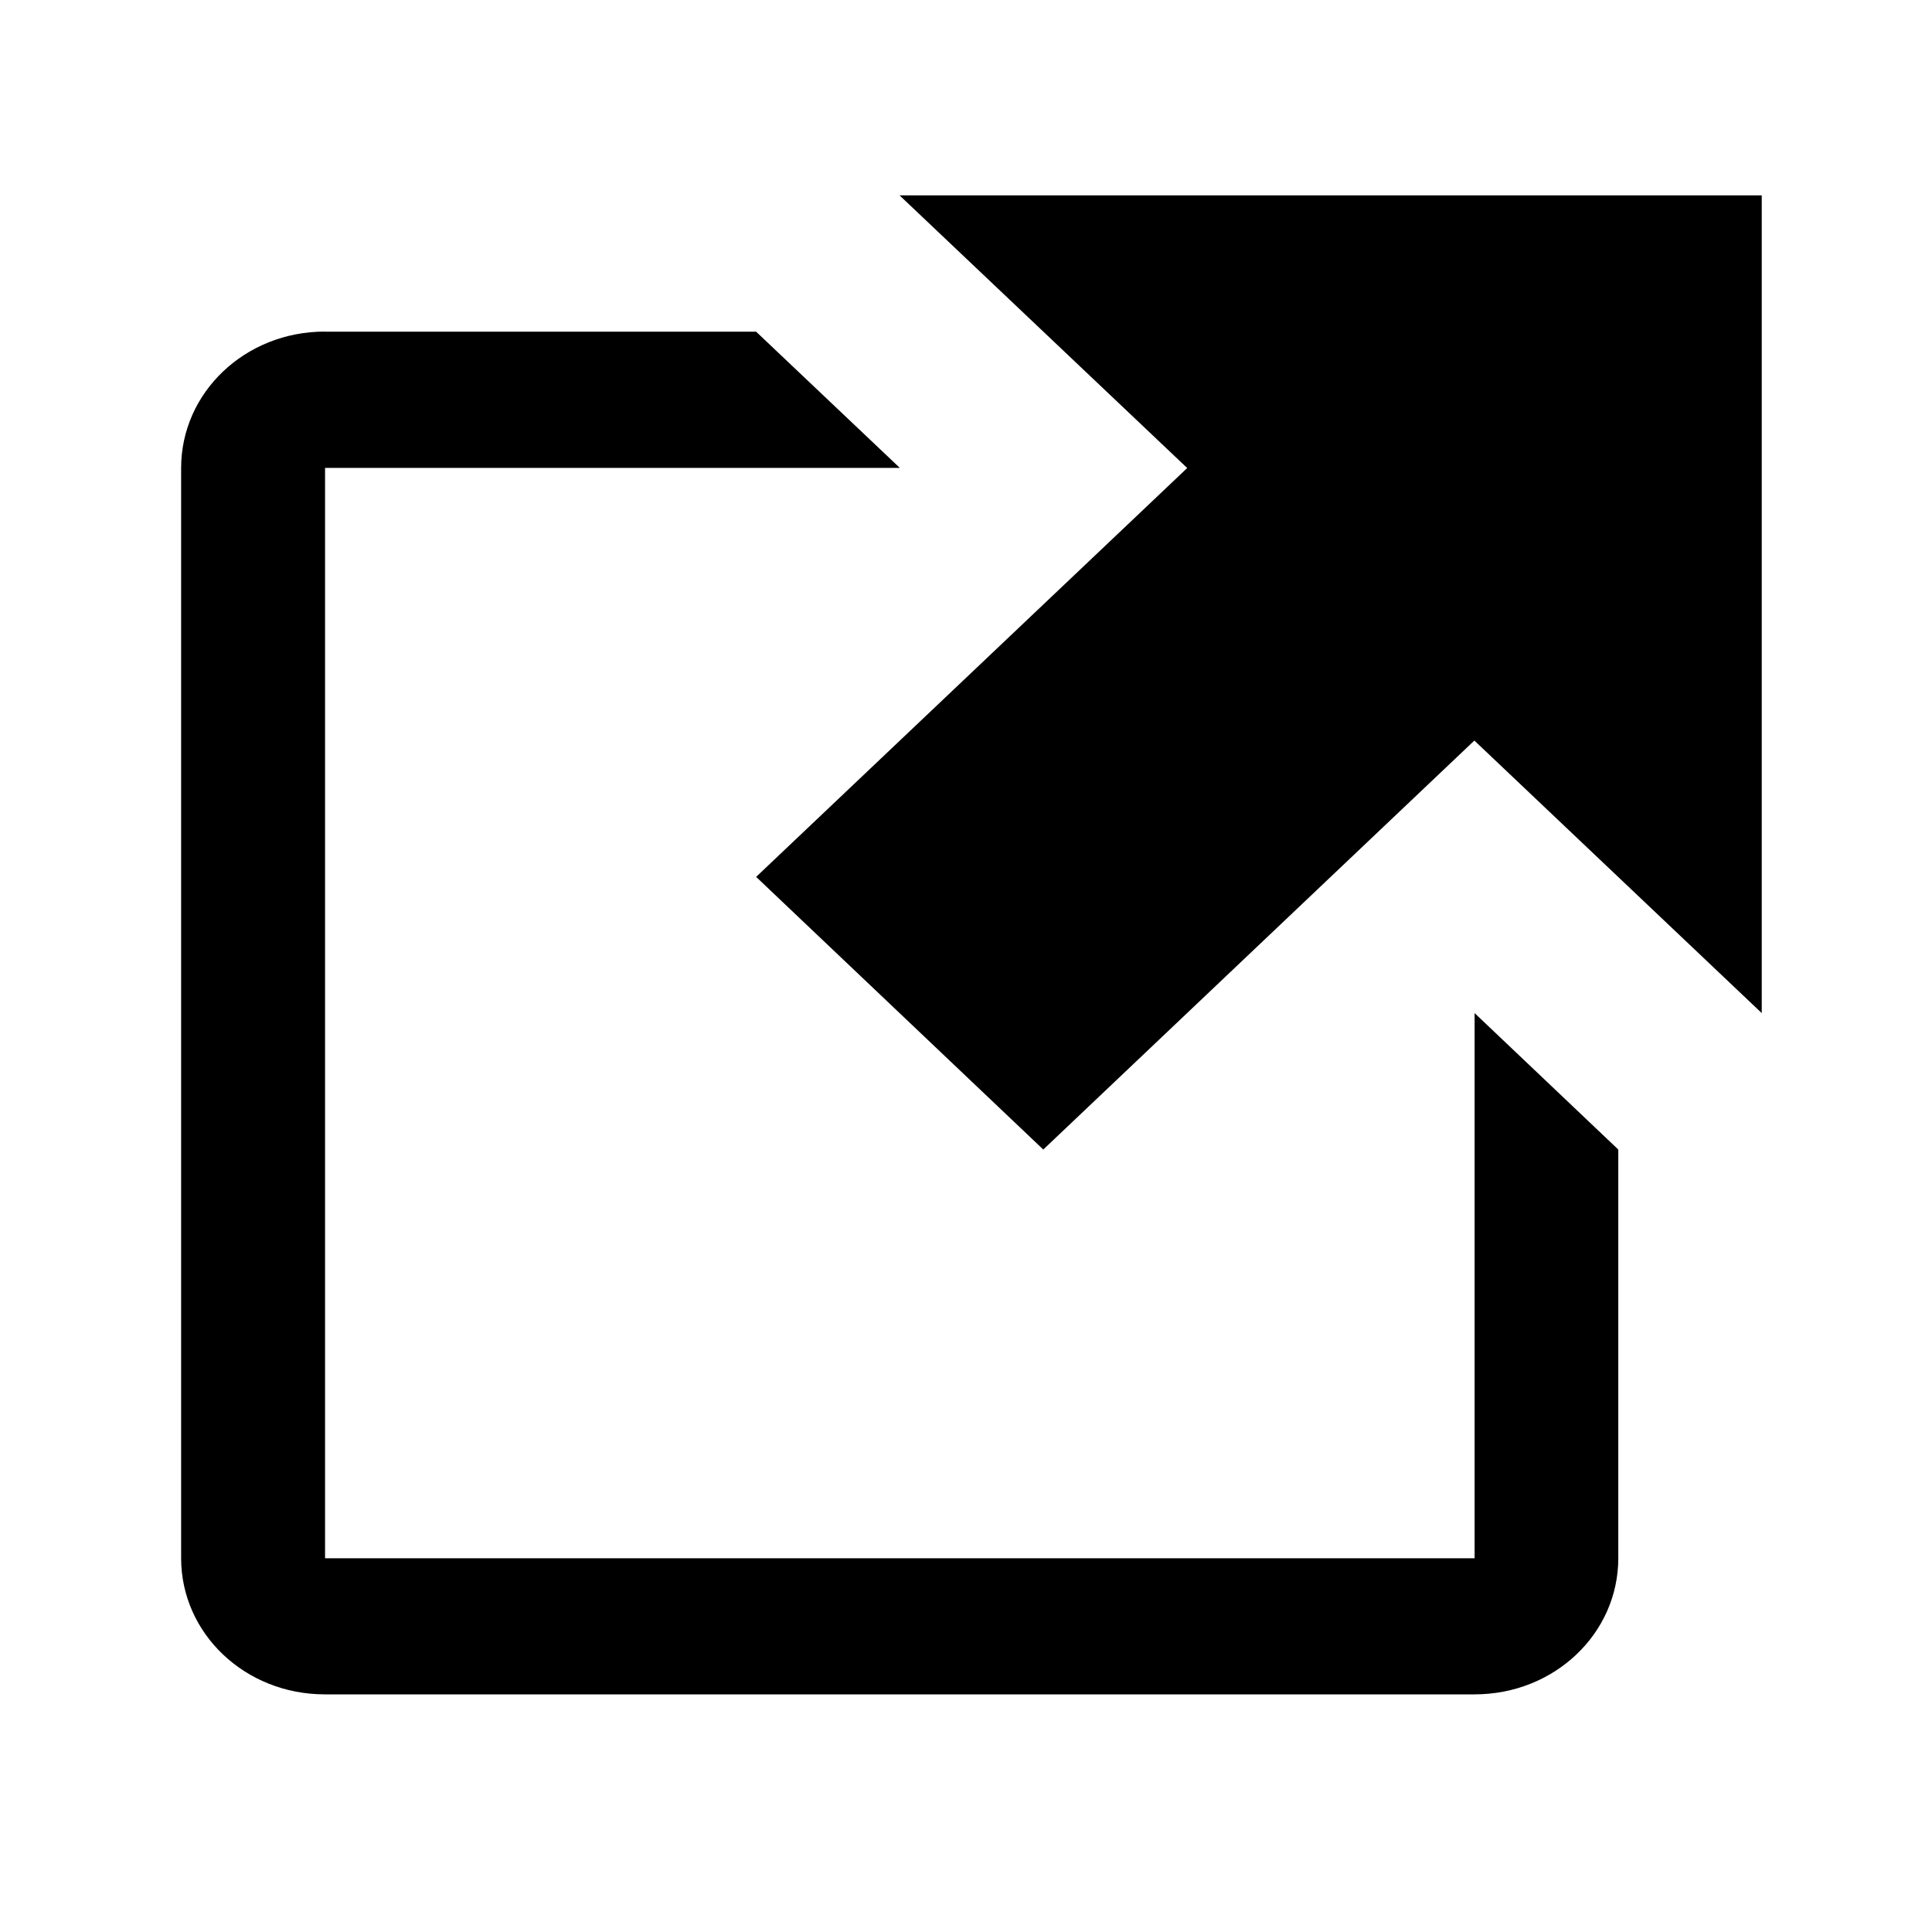
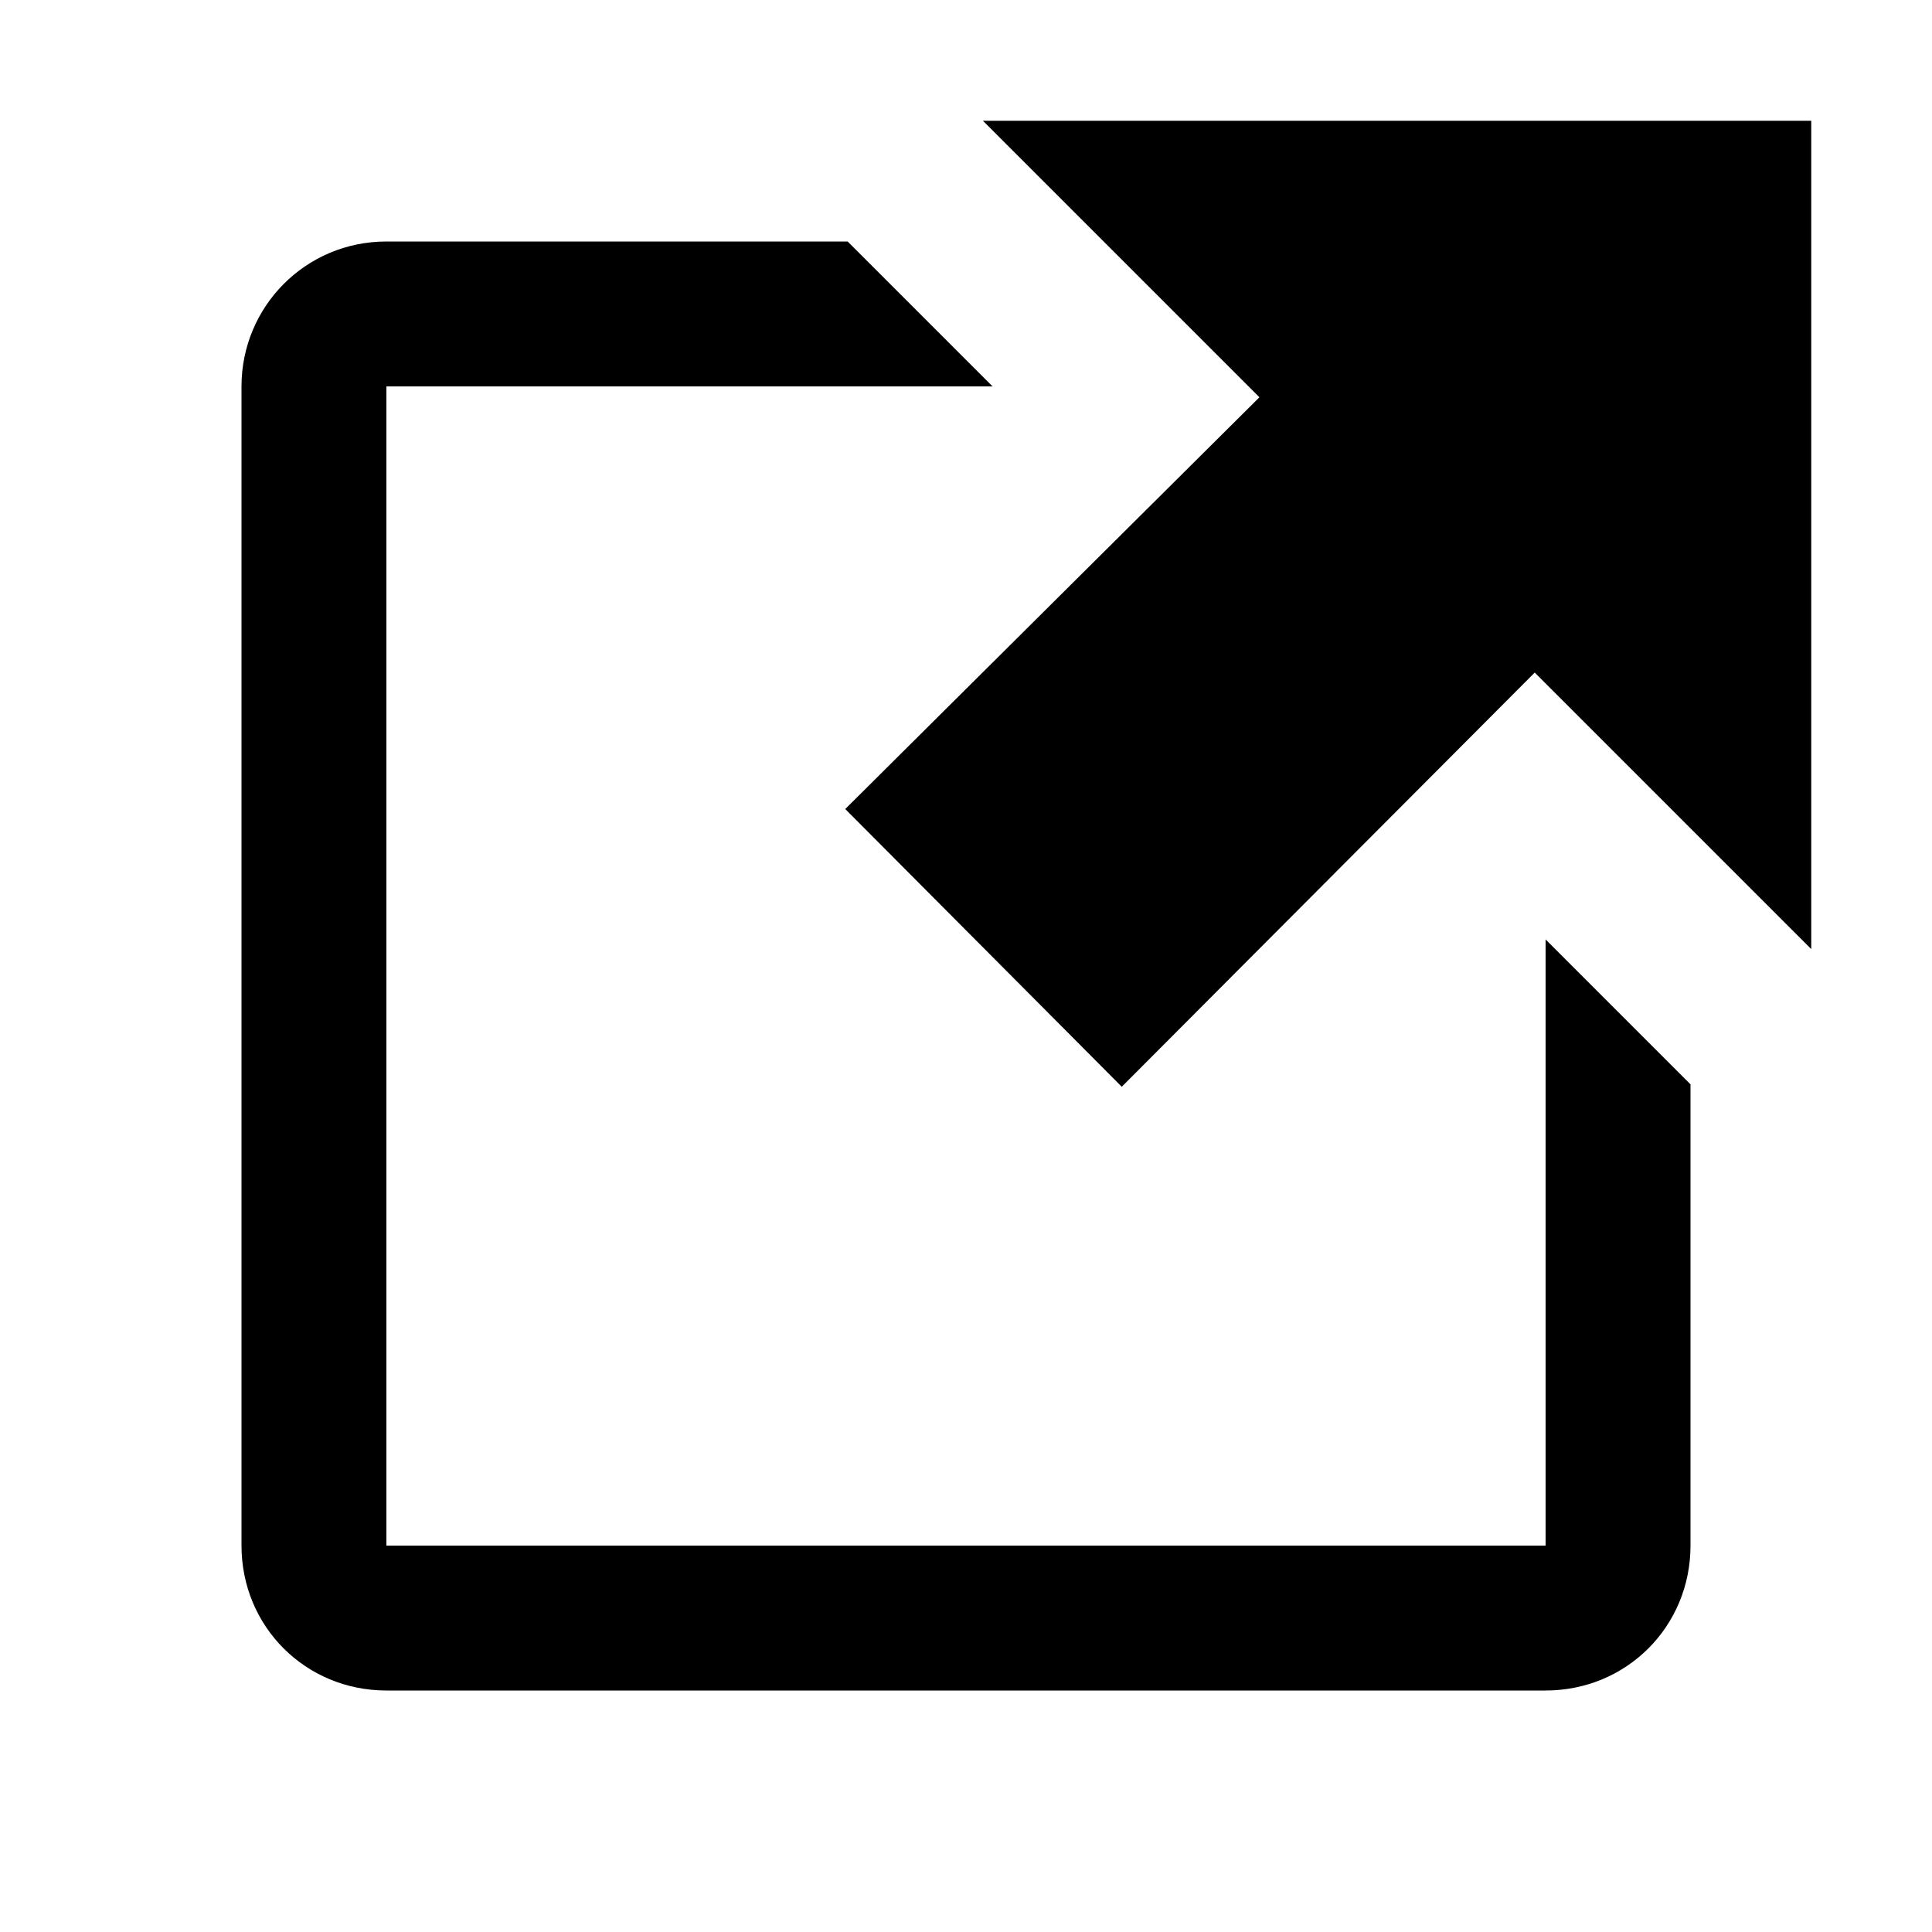
- <svg xmlns="http://www.w3.org/2000/svg" version="1.1" viewbox="0 0 16 16" width="16" height="16">
-   <path d="M7.452 1.62l2.38 2.256-3.57 3.386L8.64 9.52l3.57-3.387 2.38 2.257V1.618h-7.14zM2.69 2.746c-.66 0-1.19.504-1.19 1.13v9.028c0 .625.53 1.128 1.19 1.128h9.522c.66 0 1.19-.503 1.19-1.128V9.52l-1.19-1.13v4.515h-9.52v-9.03h4.76l-1.19-1.128H2.69z" />
+ <svg xmlns="http://www.w3.org/2000/svg" width="16" height="16">
+   <path d="M3.2 2C2.53 2 2 2.54 2 3.2v9.6c0 .67.53 1.2 1.2 1.2h9.6c.67 0 1.2-.53 1.2-1.2V8.98l-1.2-1.2v5.02H3.2V3.2h5.02L7.08 2.06 7.02 2H3.2z" />
+   <path d="M8.14 1l2.29 2.29L7 6.7 9.29 9l3.42-3.43L15 7.86V1z" />
</svg>
